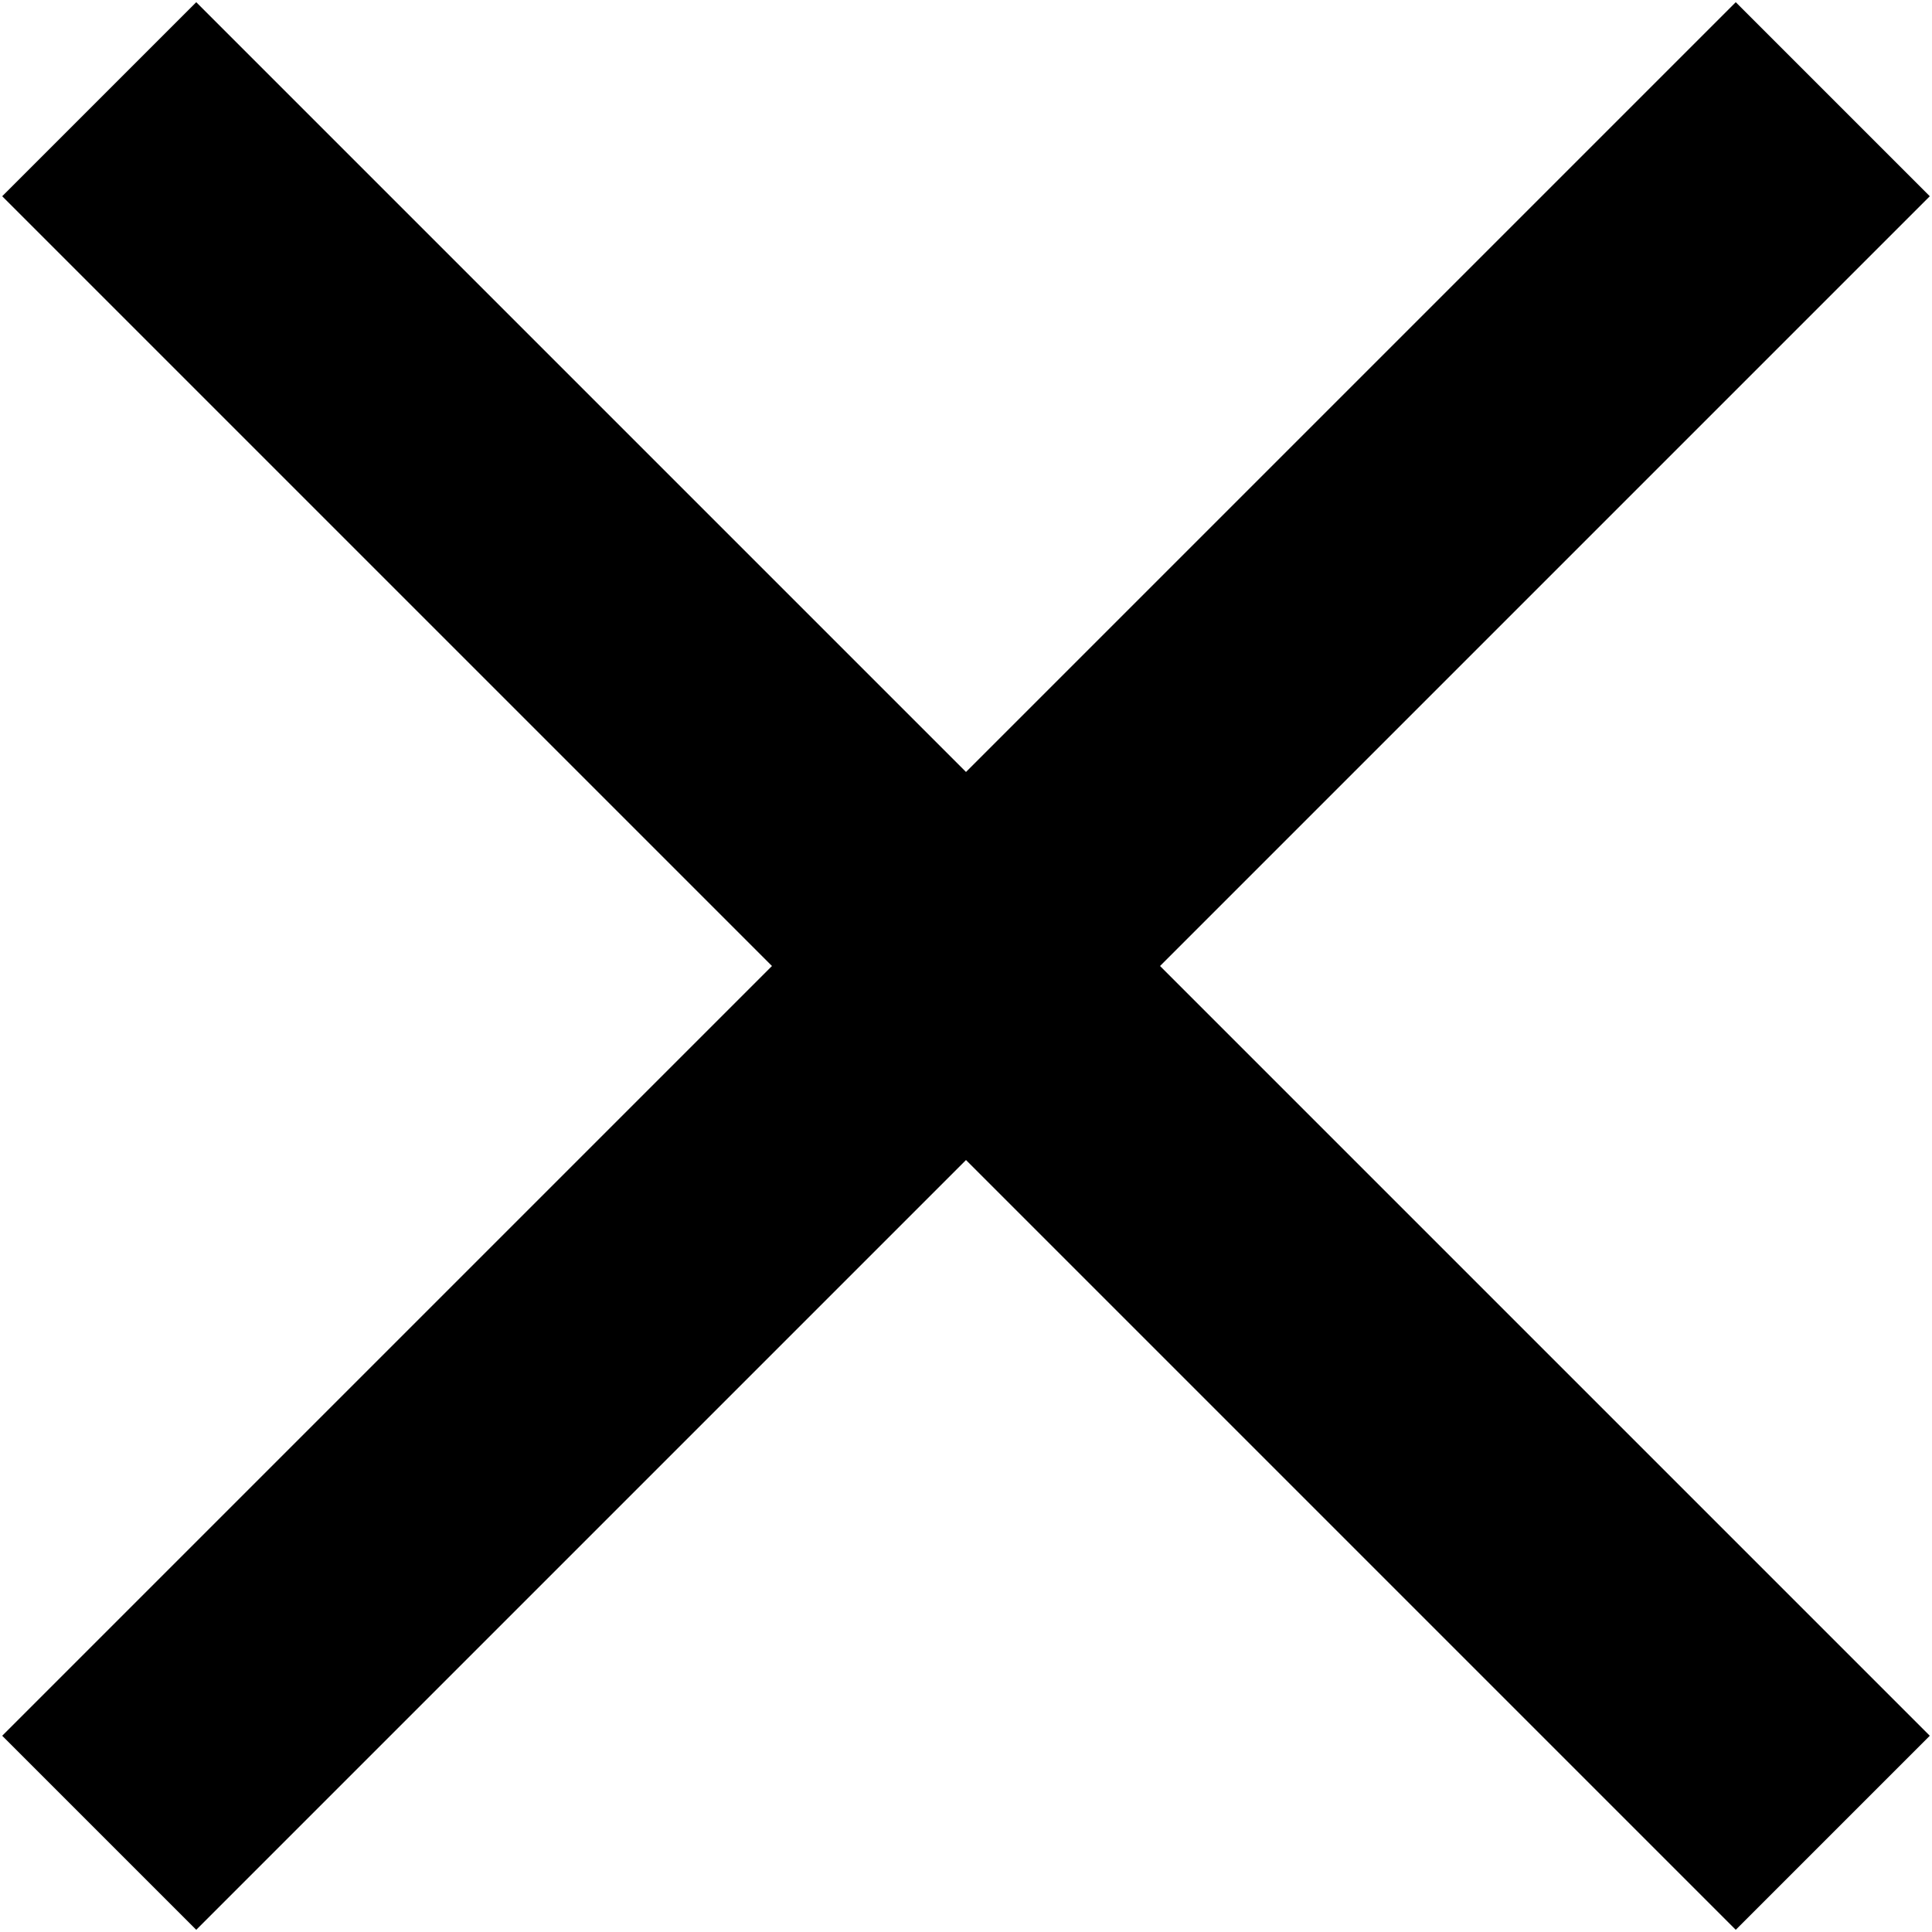
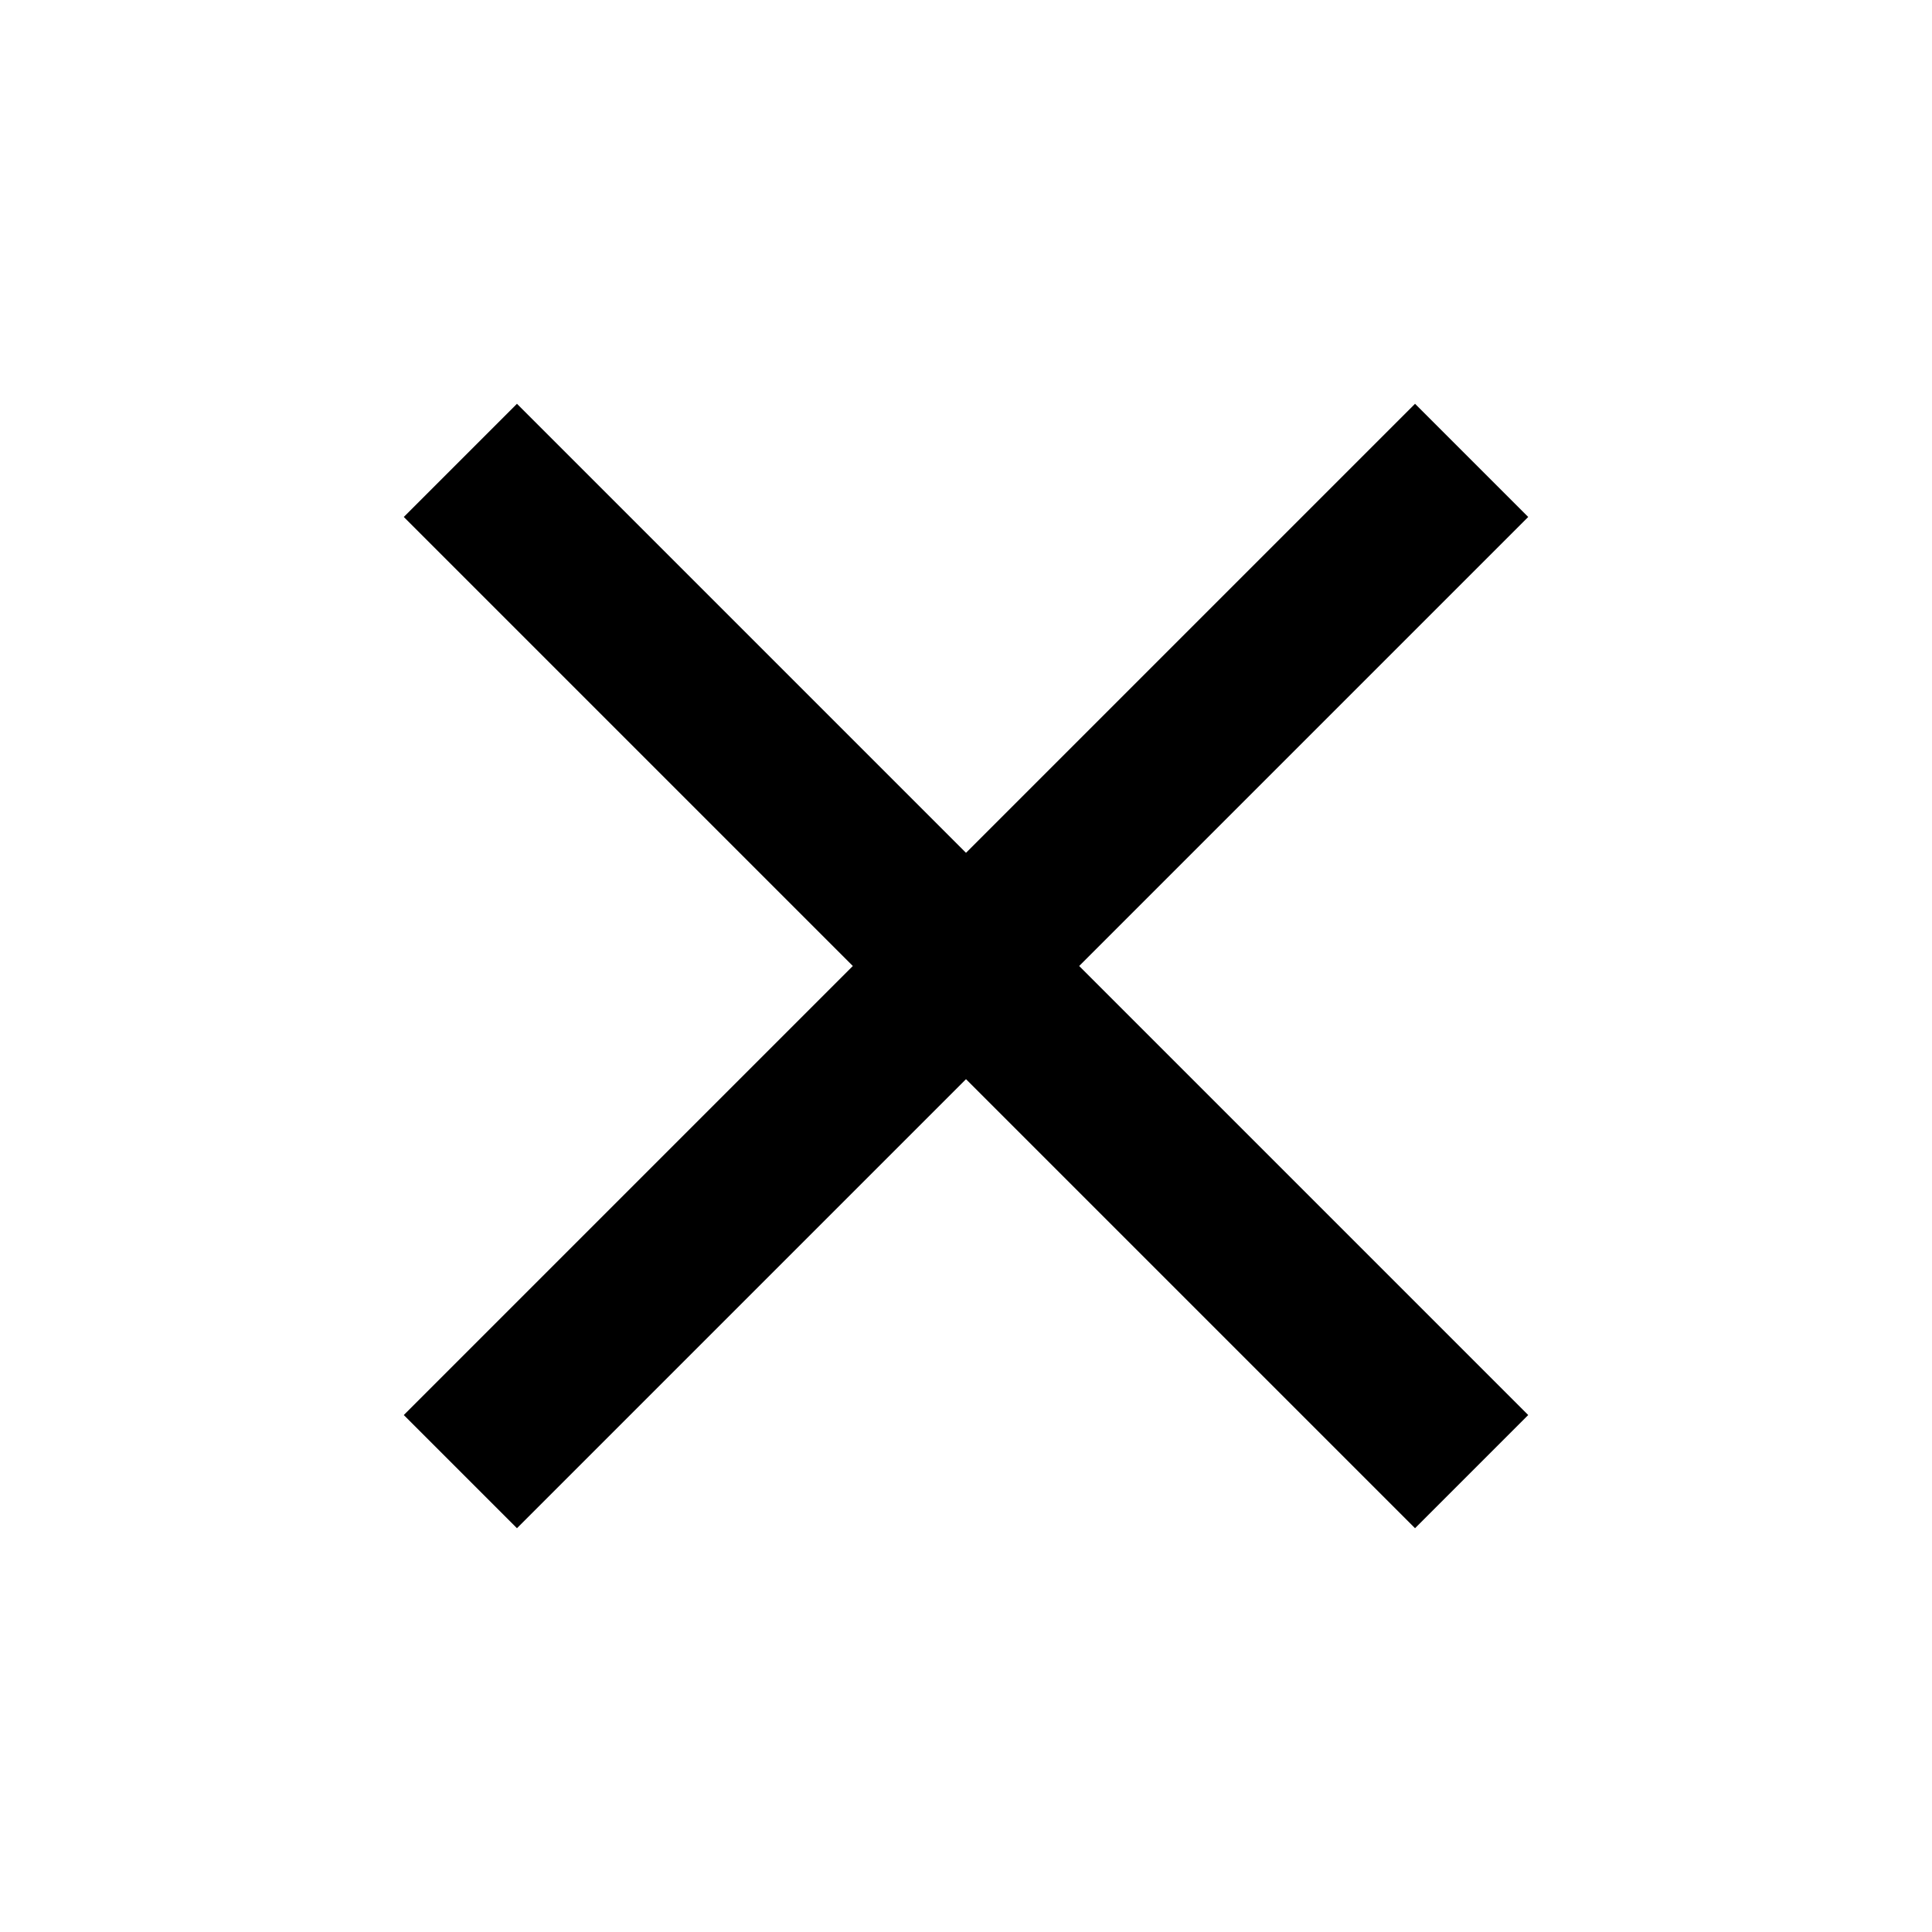
- <svg xmlns="http://www.w3.org/2000/svg" width="14" height="14" viewBox="0 0 14 14" fill="none">
-   <path d="M13.984 1.422L8.406 7L13.984 12.578L12.578 13.984L7 8.406L1.422 13.984L0.016 12.578L5.594 7L0.016 1.422L1.422 0.016L7 5.594L12.578 0.016L13.984 1.422Z" fill="black" />
+ <svg xmlns="http://www.w3.org/2000/svg" width="24" height="24" viewBox="0 0 24 24" fill="none">
+   <path d="M18.984 6.422L13.406 12L18.984 17.578L17.578 18.984L12 13.406L6.422 18.984L5.016 17.578L10.594 12L5.016 6.422L6.422 5.016L12 10.594L17.578 5.016L18.984 6.422Z" fill="black" />
</svg>
